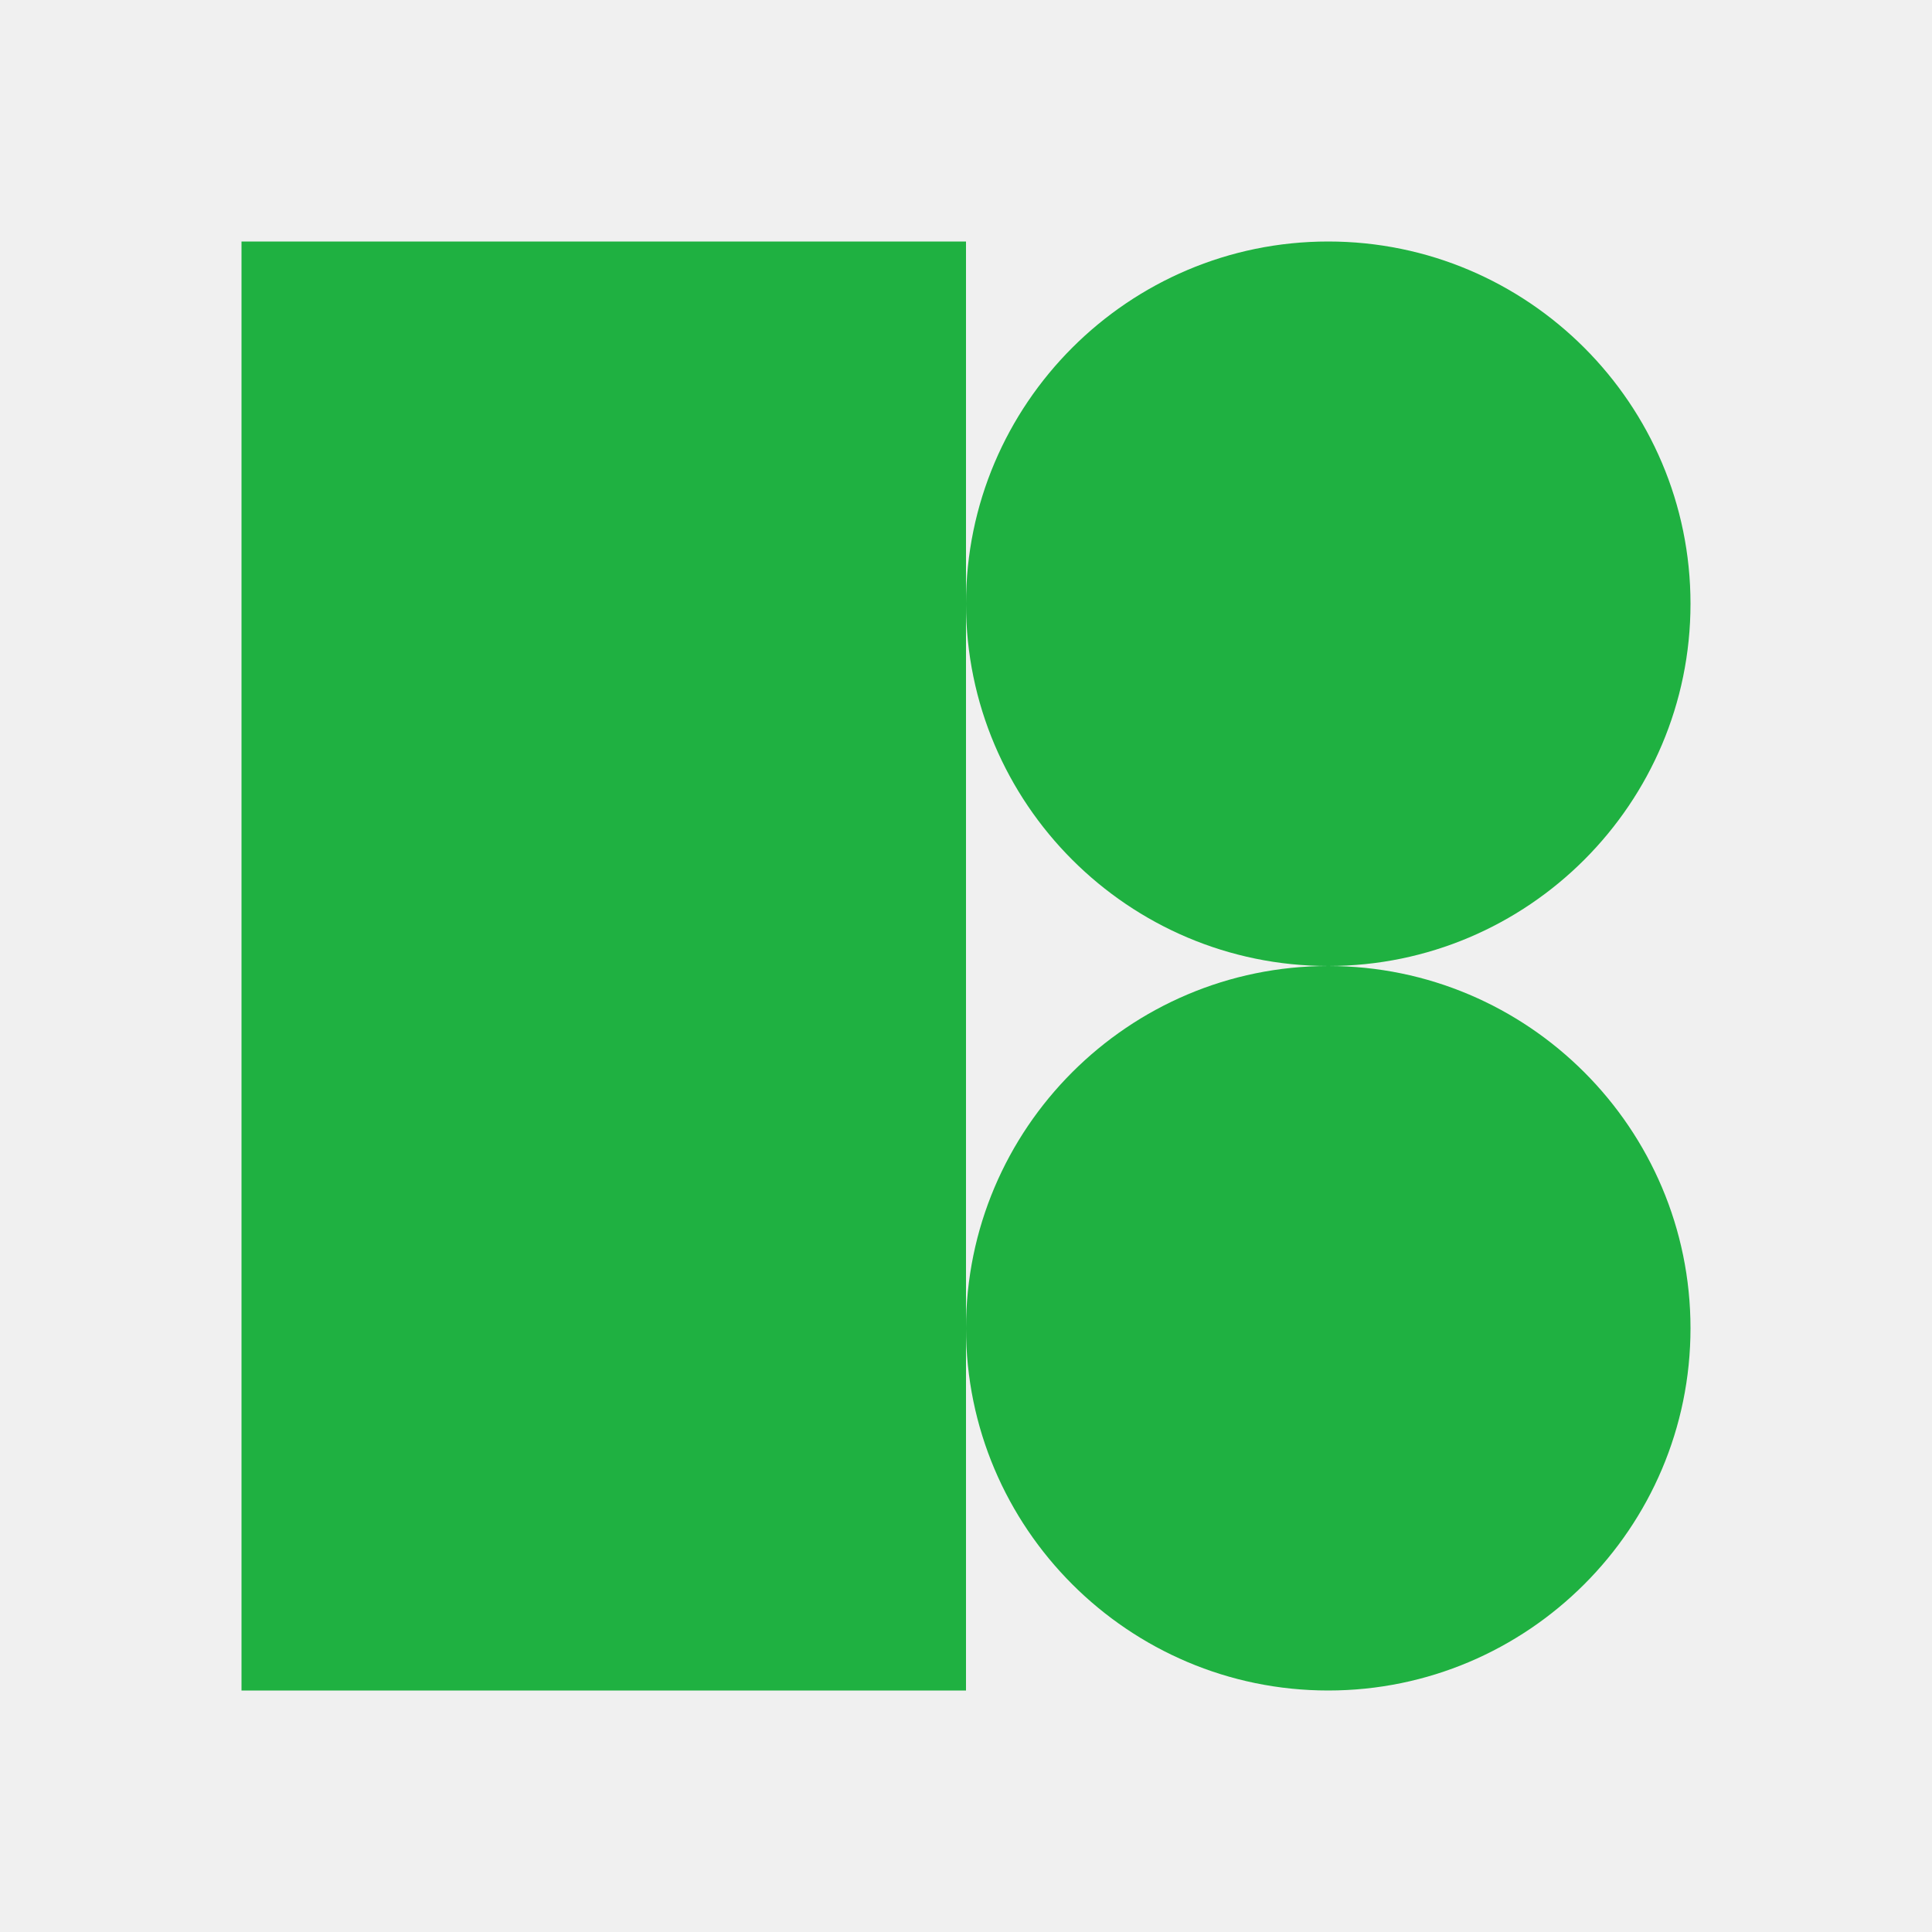
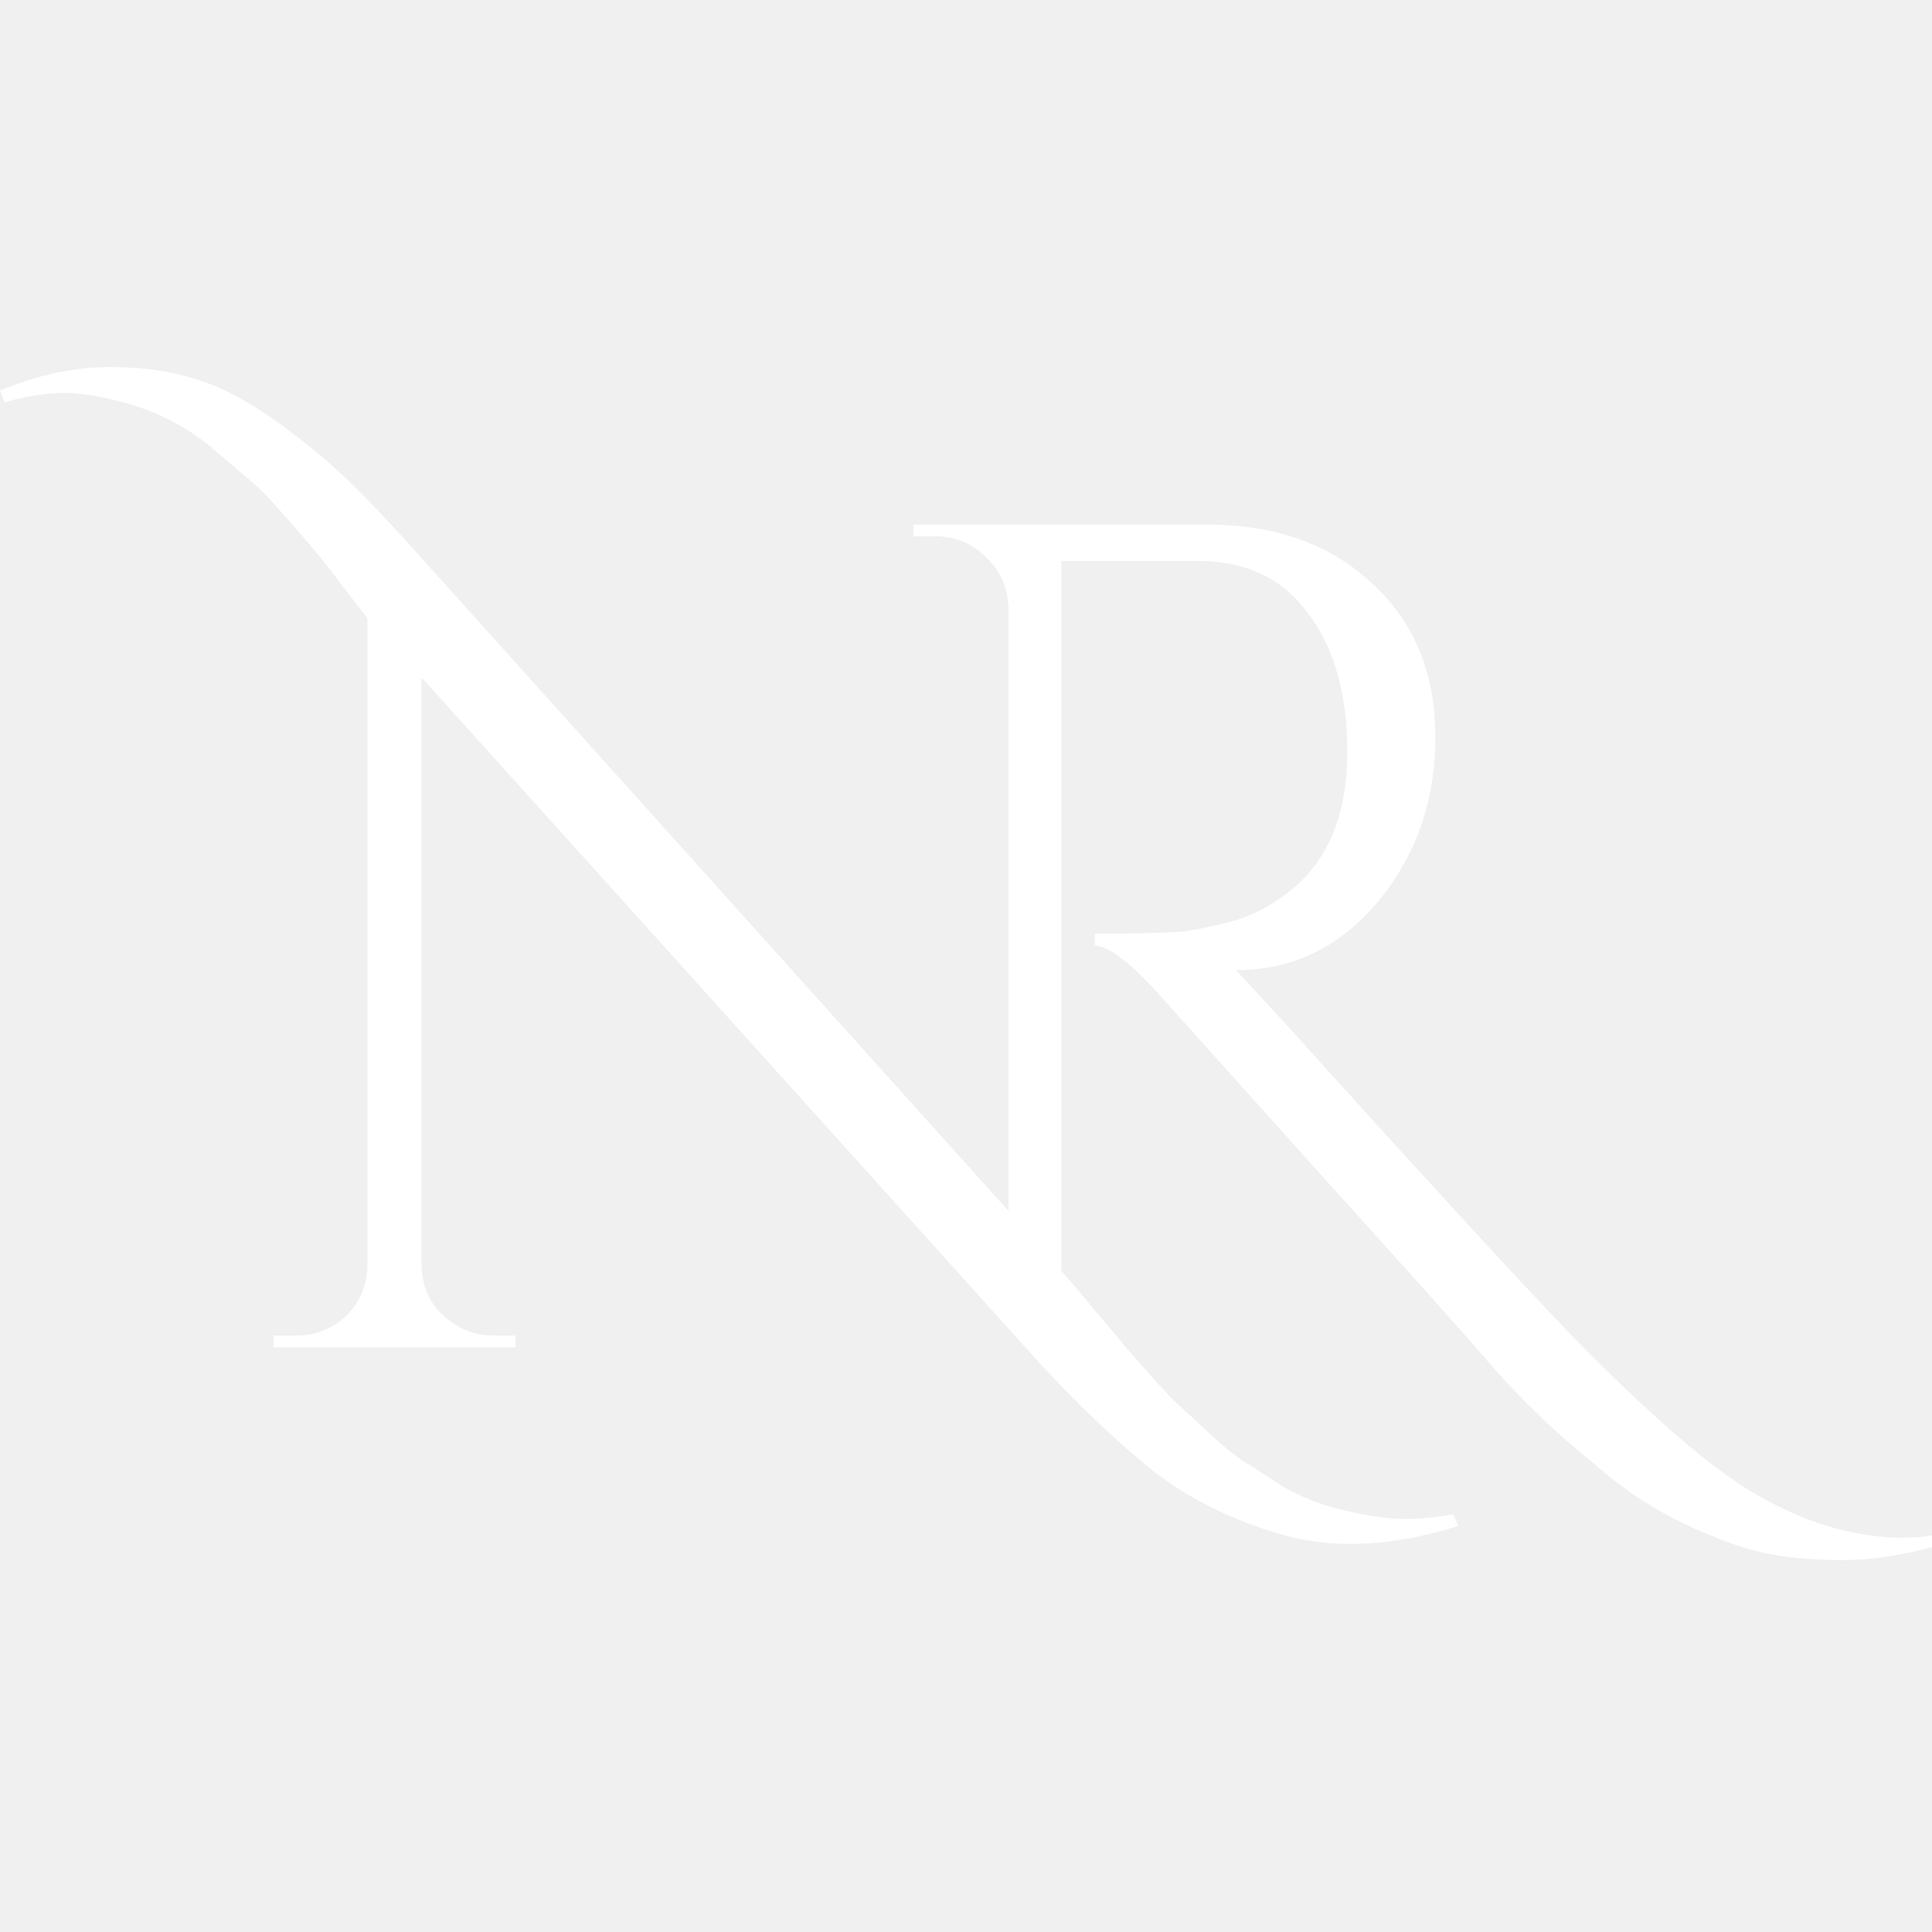
- <svg xmlns="http://www.w3.org/2000/svg" x="0px" y="0px" width="48" height="48" viewBox="0 0 172 172" style=" fill:#26e07f;">
-   <g fill="none" fill-rule="nonzero" stroke="none" stroke-width="1" stroke-linecap="butt" stroke-linejoin="miter" stroke-miterlimit="10" stroke-dasharray="" stroke-dashoffset="0" font-family="none" font-weight="none" font-size="none" text-anchor="none" style="mix-blend-mode: normal">
-     <path d="M0,172v-172h172v172z" fill="none" />
-     <g fill="#1fb141">
-       <path d="M21.5,21.5v129h64.5v-32.25v-64.5v-32.25zM86,53.75c0,17.78 14.47,32.25 32.25,32.25c17.78,0 32.25,-14.47 32.25,-32.25c0,-17.78 -14.47,-32.25 -32.25,-32.25c-17.78,0 -32.25,14.47 -32.25,32.25zM118.25,86c-17.78,0 -32.25,14.47 -32.25,32.25c0,17.78 14.47,32.25 32.25,32.25c17.78,0 32.25,-14.47 32.25,-32.25c0,-17.78 -14.47,-32.25 -32.25,-32.25z" />
-     </g>
-   </g>
+ <svg xmlns="http://www.w3.org/2000/svg" width="400" height="400" viewBox="0 0 400 400" fill="none">
+   <path d="M301.914 315.943C288.95 319.999 277.281 320.729 266.91 318.133C256.052 315.213 246.652 310.67 238.712 304.505C231.095 298.341 223.316 290.959 215.375 282.361L87.268 140.244V261.919C87.43 267.597 89.942 271.815 94.804 274.573C97.073 275.871 99.504 276.52 102.097 276.52H106.715V278.954H56.639V276.52H61.258C65.309 276.52 68.794 275.141 71.711 272.383C74.628 269.463 76.086 265.894 76.086 261.676V128.077C75.276 126.941 73.655 124.832 71.225 121.75C68.794 118.505 66.768 115.909 65.147 113.963C63.527 112.016 61.339 109.501 58.584 106.419C55.829 103.174 53.236 100.578 50.805 98.632C48.536 96.685 45.862 94.413 42.783 91.818C37.922 88.086 32.736 85.409 27.226 83.787C21.716 82.165 17.097 81.354 13.37 81.354C9.48 81.354 5.348 82.003 0.972 83.3L0 80.867C7.779 77.622 15.315 76 22.607 76C29.738 76 35.896 76.892 41.082 78.677C46.268 80.299 51.859 83.3 57.855 87.681C63.851 92.061 68.713 96.117 72.44 99.848C76.329 103.58 80.948 108.447 86.296 114.449L208.812 250.725V125.887C208.65 121.669 207.11 118.181 204.193 115.423C201.276 112.502 197.792 111.042 193.74 111.042H189.122V108.609H219.751V263.136C221.371 264.921 223.64 267.597 226.557 271.167C229.636 274.736 231.743 277.25 232.878 278.71C234.174 280.17 236.038 282.279 238.469 285.037C240.899 287.795 242.925 289.904 244.546 291.365C246.328 292.987 248.435 294.934 250.866 297.205C253.459 299.638 255.809 301.504 257.915 302.802C260.184 304.262 262.696 305.884 265.451 307.669C269.341 309.94 273.716 311.644 278.578 312.779C283.602 313.915 287.653 314.483 290.732 314.483C293.973 314.483 297.377 314.158 300.942 313.509L301.914 315.943Z" fill="white" />
+   <path d="M381.768 323C387.116 323 393.194 322.108 400 320.323V317.89C398.055 318.214 396.111 318.376 394.166 318.376C384.767 318.376 375.286 315.781 365.725 310.589C361.025 308.156 355.596 304.343 349.438 299.152C343.442 294.122 336.473 287.633 328.532 279.684C320.591 271.734 302.603 252.266 274.567 221.28C267.598 213.493 261.359 206.679 255.849 200.838H256.092C267.598 200.838 277.322 196.134 285.263 186.724C293.204 177.152 297.174 165.796 297.174 152.655C297.174 139.352 292.799 128.726 284.047 120.776C275.458 112.665 264.033 108.609 249.772 108.609H218.657V116.153H248.8C258.361 116.315 265.735 119.965 270.921 127.103C276.269 134.242 278.943 143.732 278.943 155.575C278.943 169.852 274.162 180.073 264.6 186.237C262.17 188.022 259.171 189.482 255.606 190.618C252.041 191.591 248.638 192.321 245.396 192.808C242.317 193.132 236.078 193.295 226.679 193.295V195.728C229.758 196.053 234.133 199.378 239.805 205.705C245.478 212.033 256.984 224.849 274.324 244.155C291.664 263.298 303.332 276.358 309.328 283.334C315.487 290.31 322.293 296.799 329.748 302.802C333.799 306.371 337.851 309.372 341.902 311.806C345.954 314.239 350.248 316.348 354.786 318.133C359.485 320.08 363.861 321.378 367.912 322.027C371.964 322.676 376.583 323 381.768 323Z" fill="white" />
</svg>
